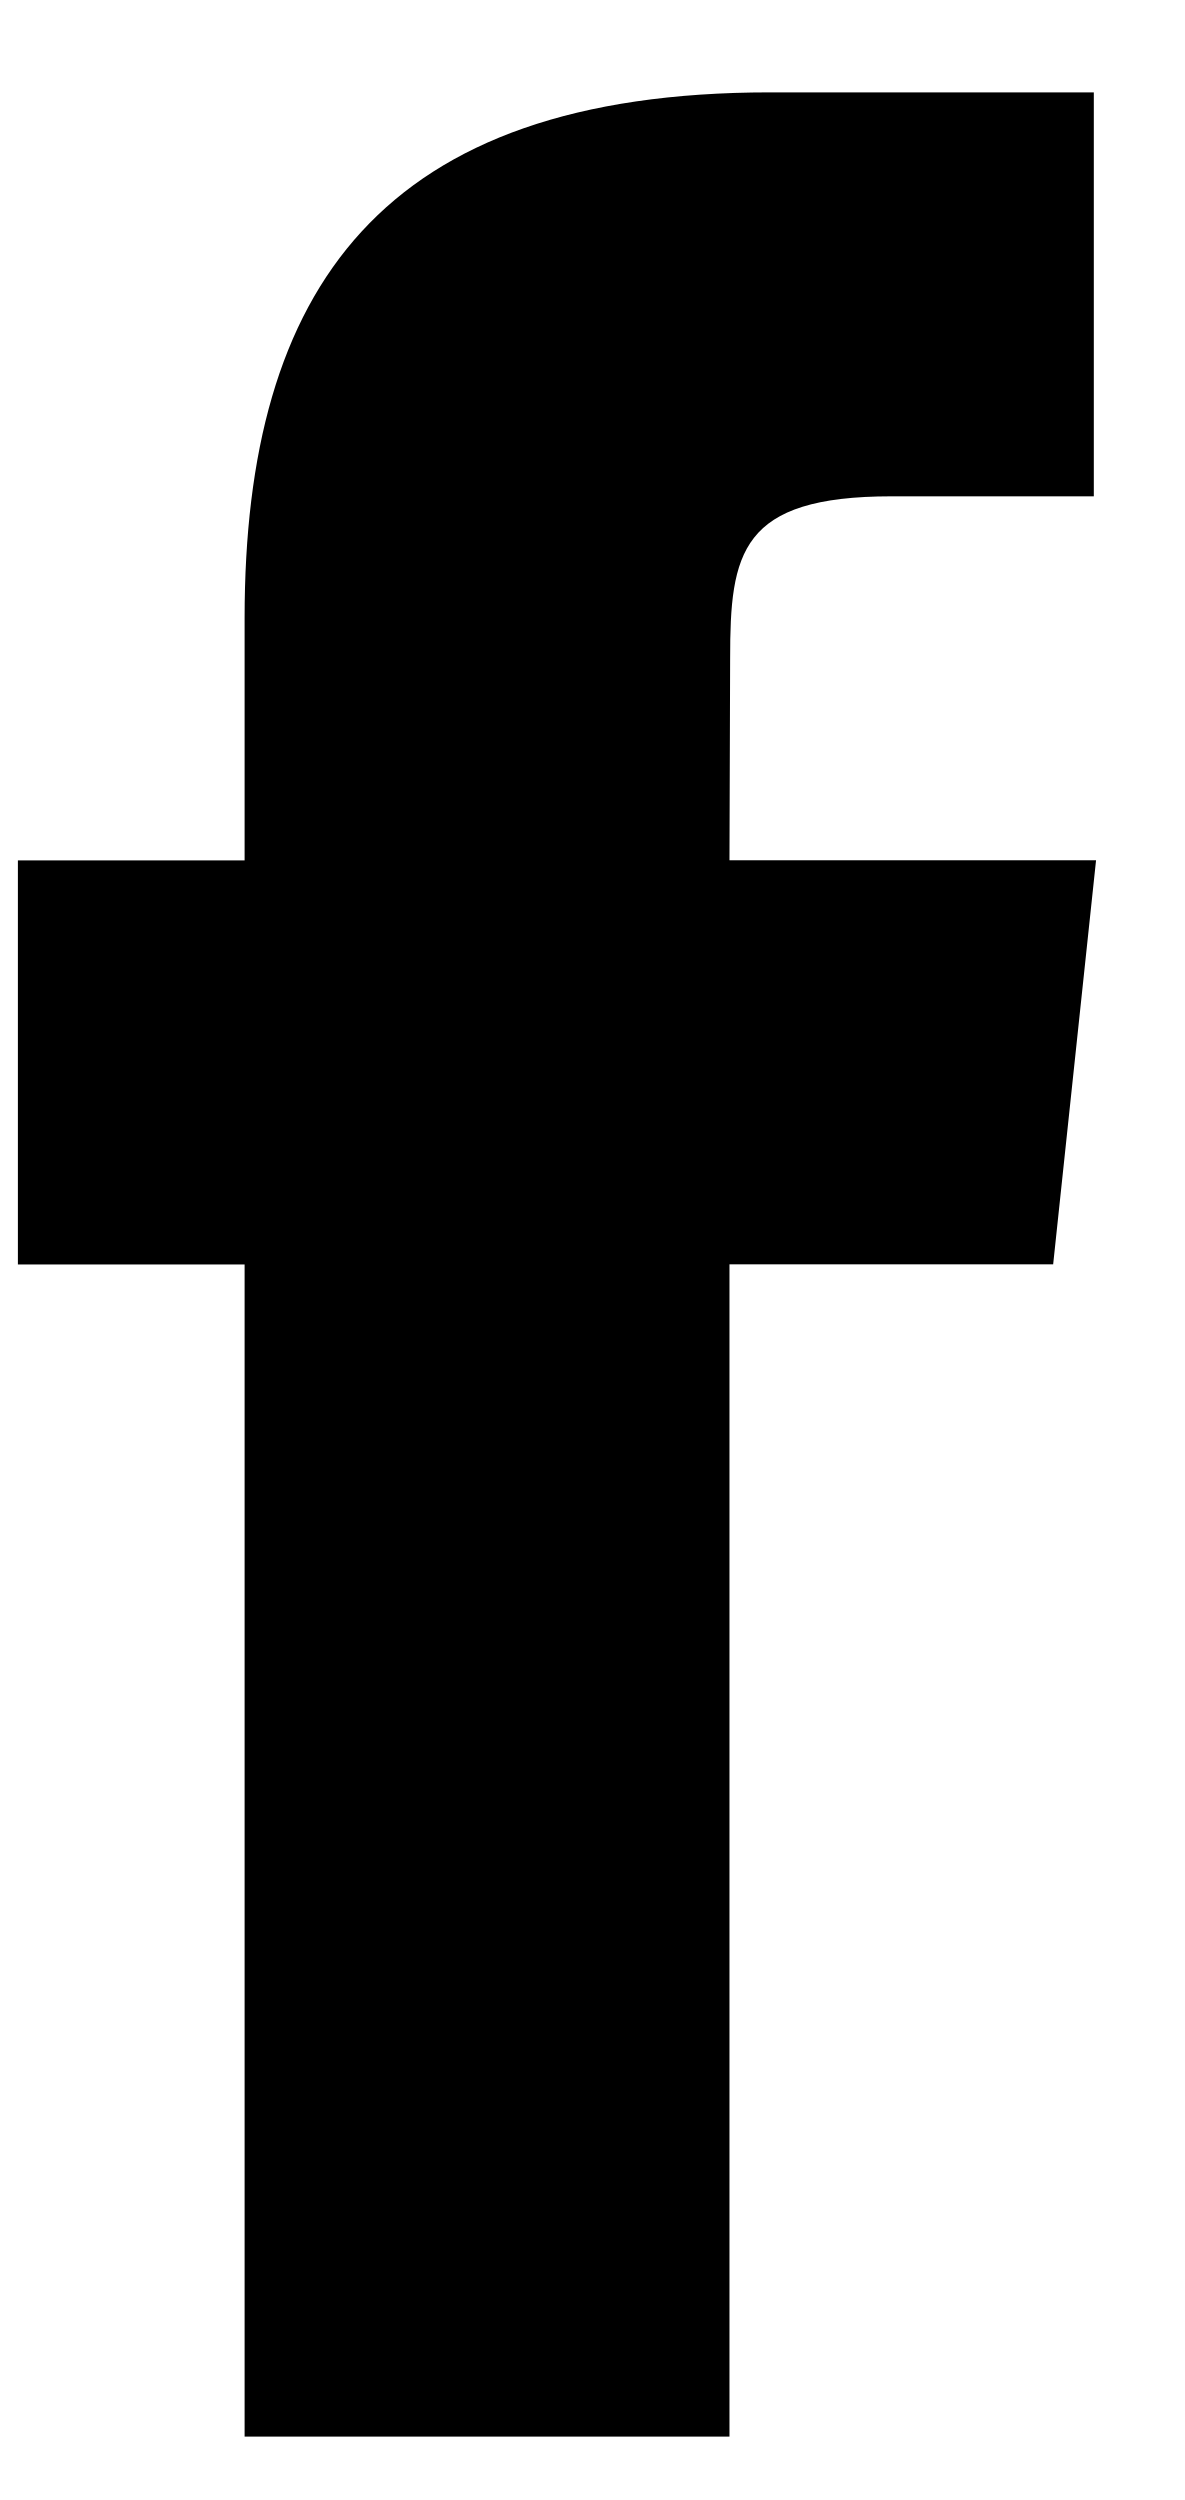
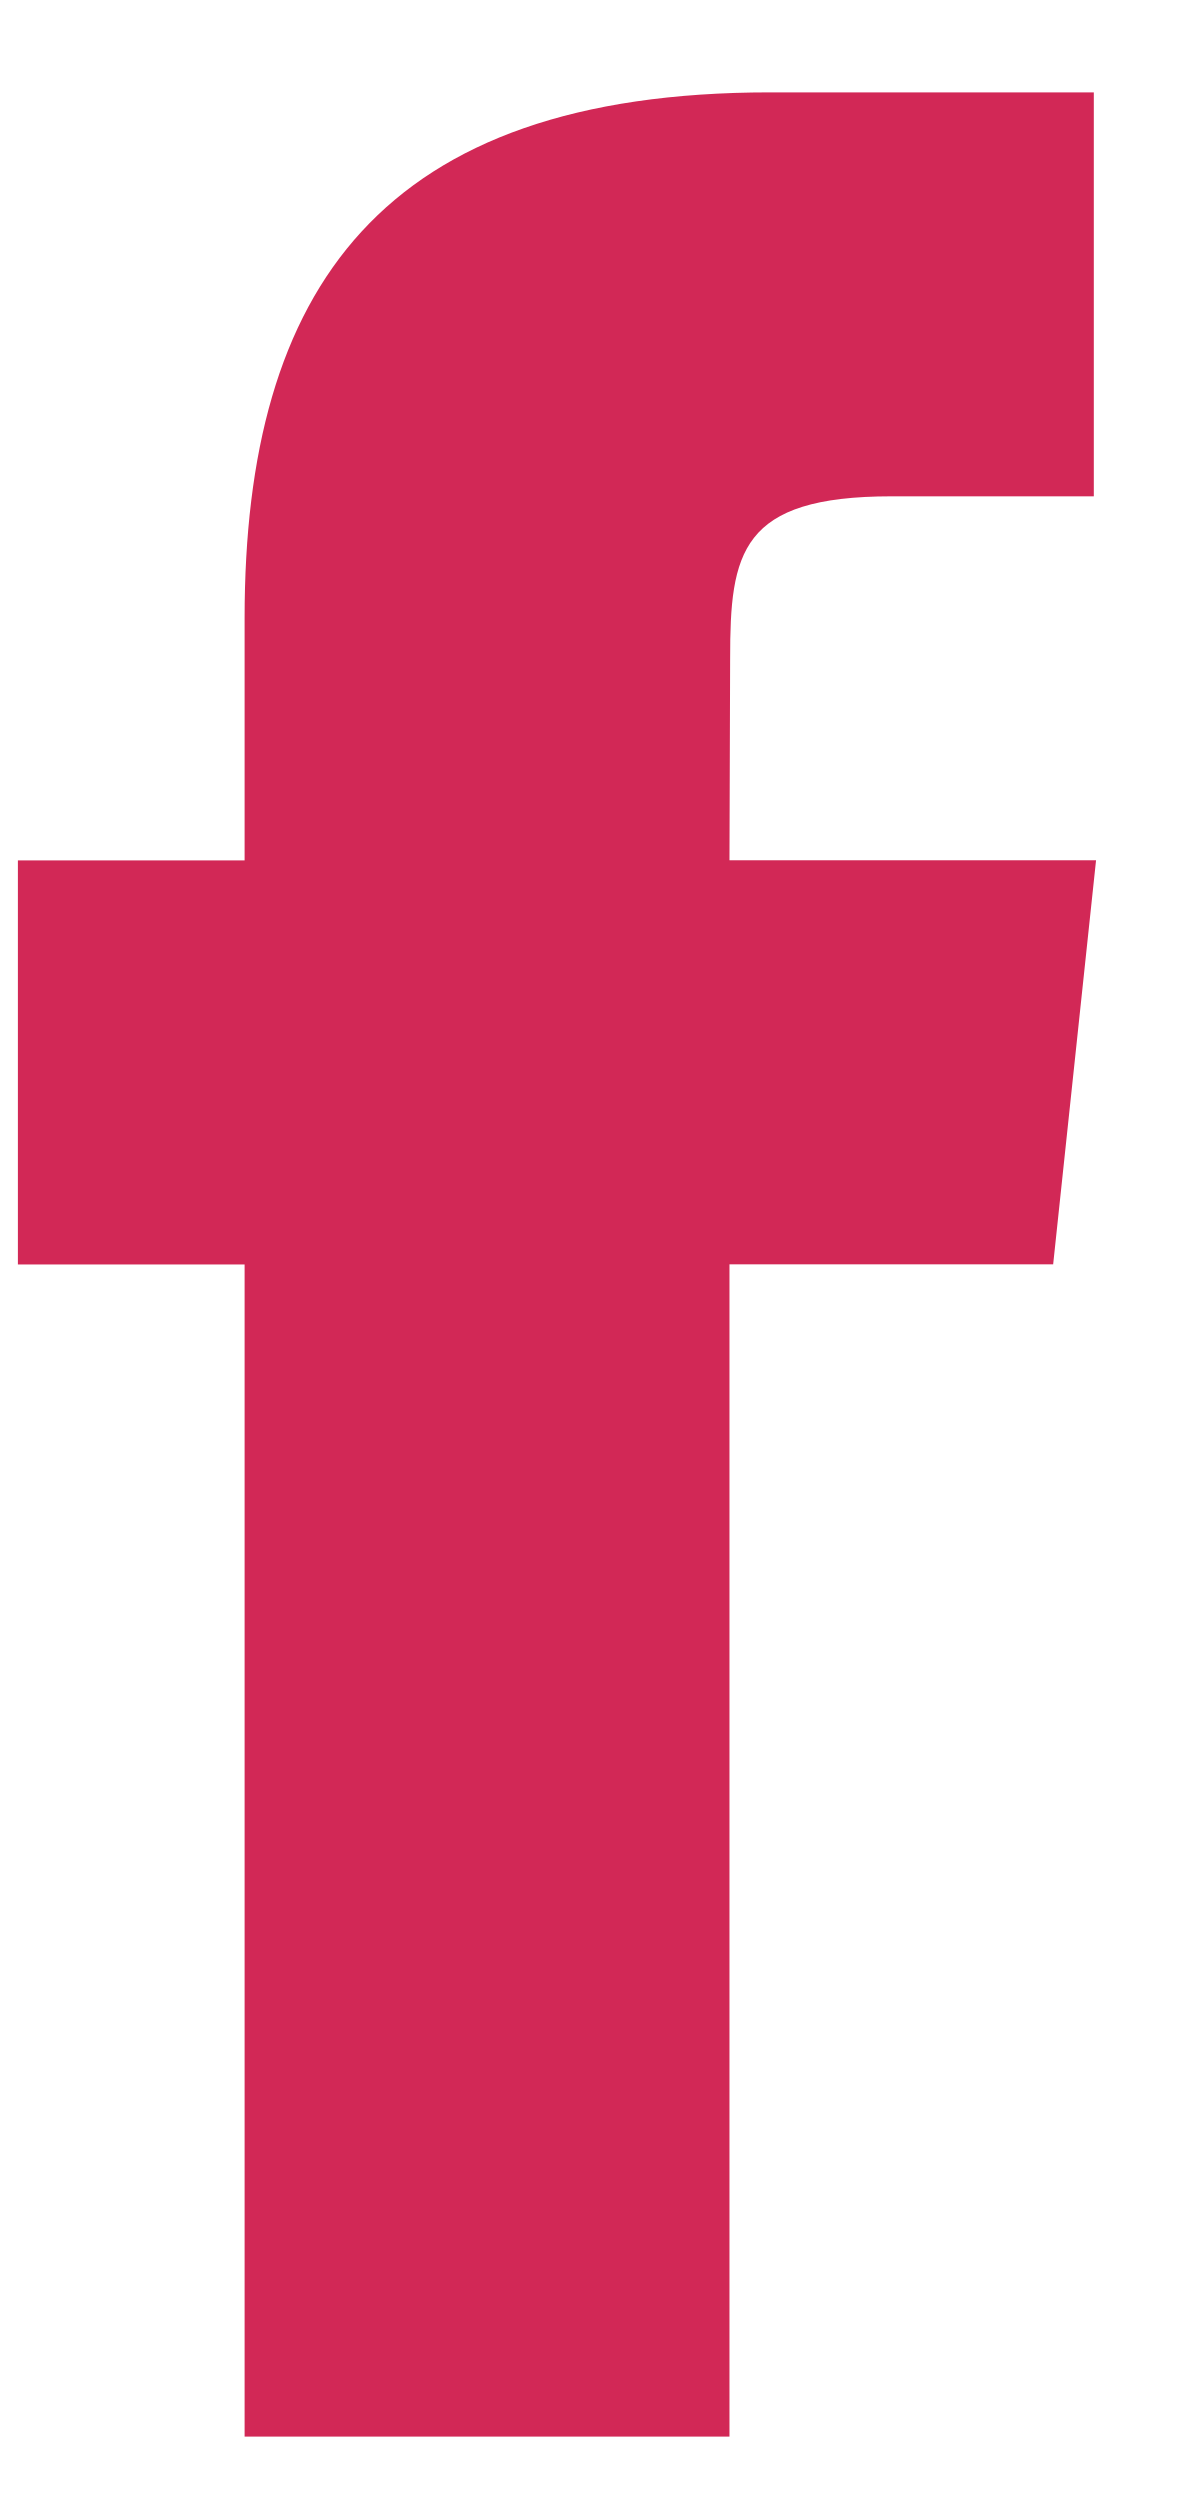
<svg xmlns="http://www.w3.org/2000/svg" xmlns:xlink="http://www.w3.org/1999/xlink" version="1.1" id="facebook_2_" x="0px" y="0px" width="9px" height="19px" viewBox="0 0 9 19" style="enable-background:new 0 0 9 19;" xml:space="preserve">
  <defs>
    <path id="SVGID_1_" style="enable-background:new    ;" d="M5.544,6.538l0.005-1.536c0-0.801,0.076-1.23,1.227-1.23h1.537v-3.07   h-2.46c-2.954,0-3.994,1.489-3.994,3.994v1.843H0.017v3.071h1.842v8.908h3.685V9.609h2.46L8.33,6.538H5.544z" />
  </defs>
  <clipPath id="SVGID_2_">
    <use xlink:href="#SVGID_1_" style="overflow:visible;" />
  </clipPath>
  <g style="clip-path:url(#SVGID_2_);">
-     <path style="fill-rule:evenodd;clip-rule:evenodd;" d="M8.863,19.073c-3.068,0-5.887,0-8.727,0c0-6.285,0-12.57,0-18.928   c2.913,0,5.85,0,8.727,0C8.863,6.411,8.863,12.745,8.863,19.073z" />
+     <path fill="#d22856" d="M8.863,19.073c-3.068,0-5.887,0-8.727,0c0-6.285,0-12.57,0-18.928   c2.913,0,5.85,0,8.727,0C8.863,6.411,8.863,12.745,8.863,19.073z" />
  </g>
</svg>
